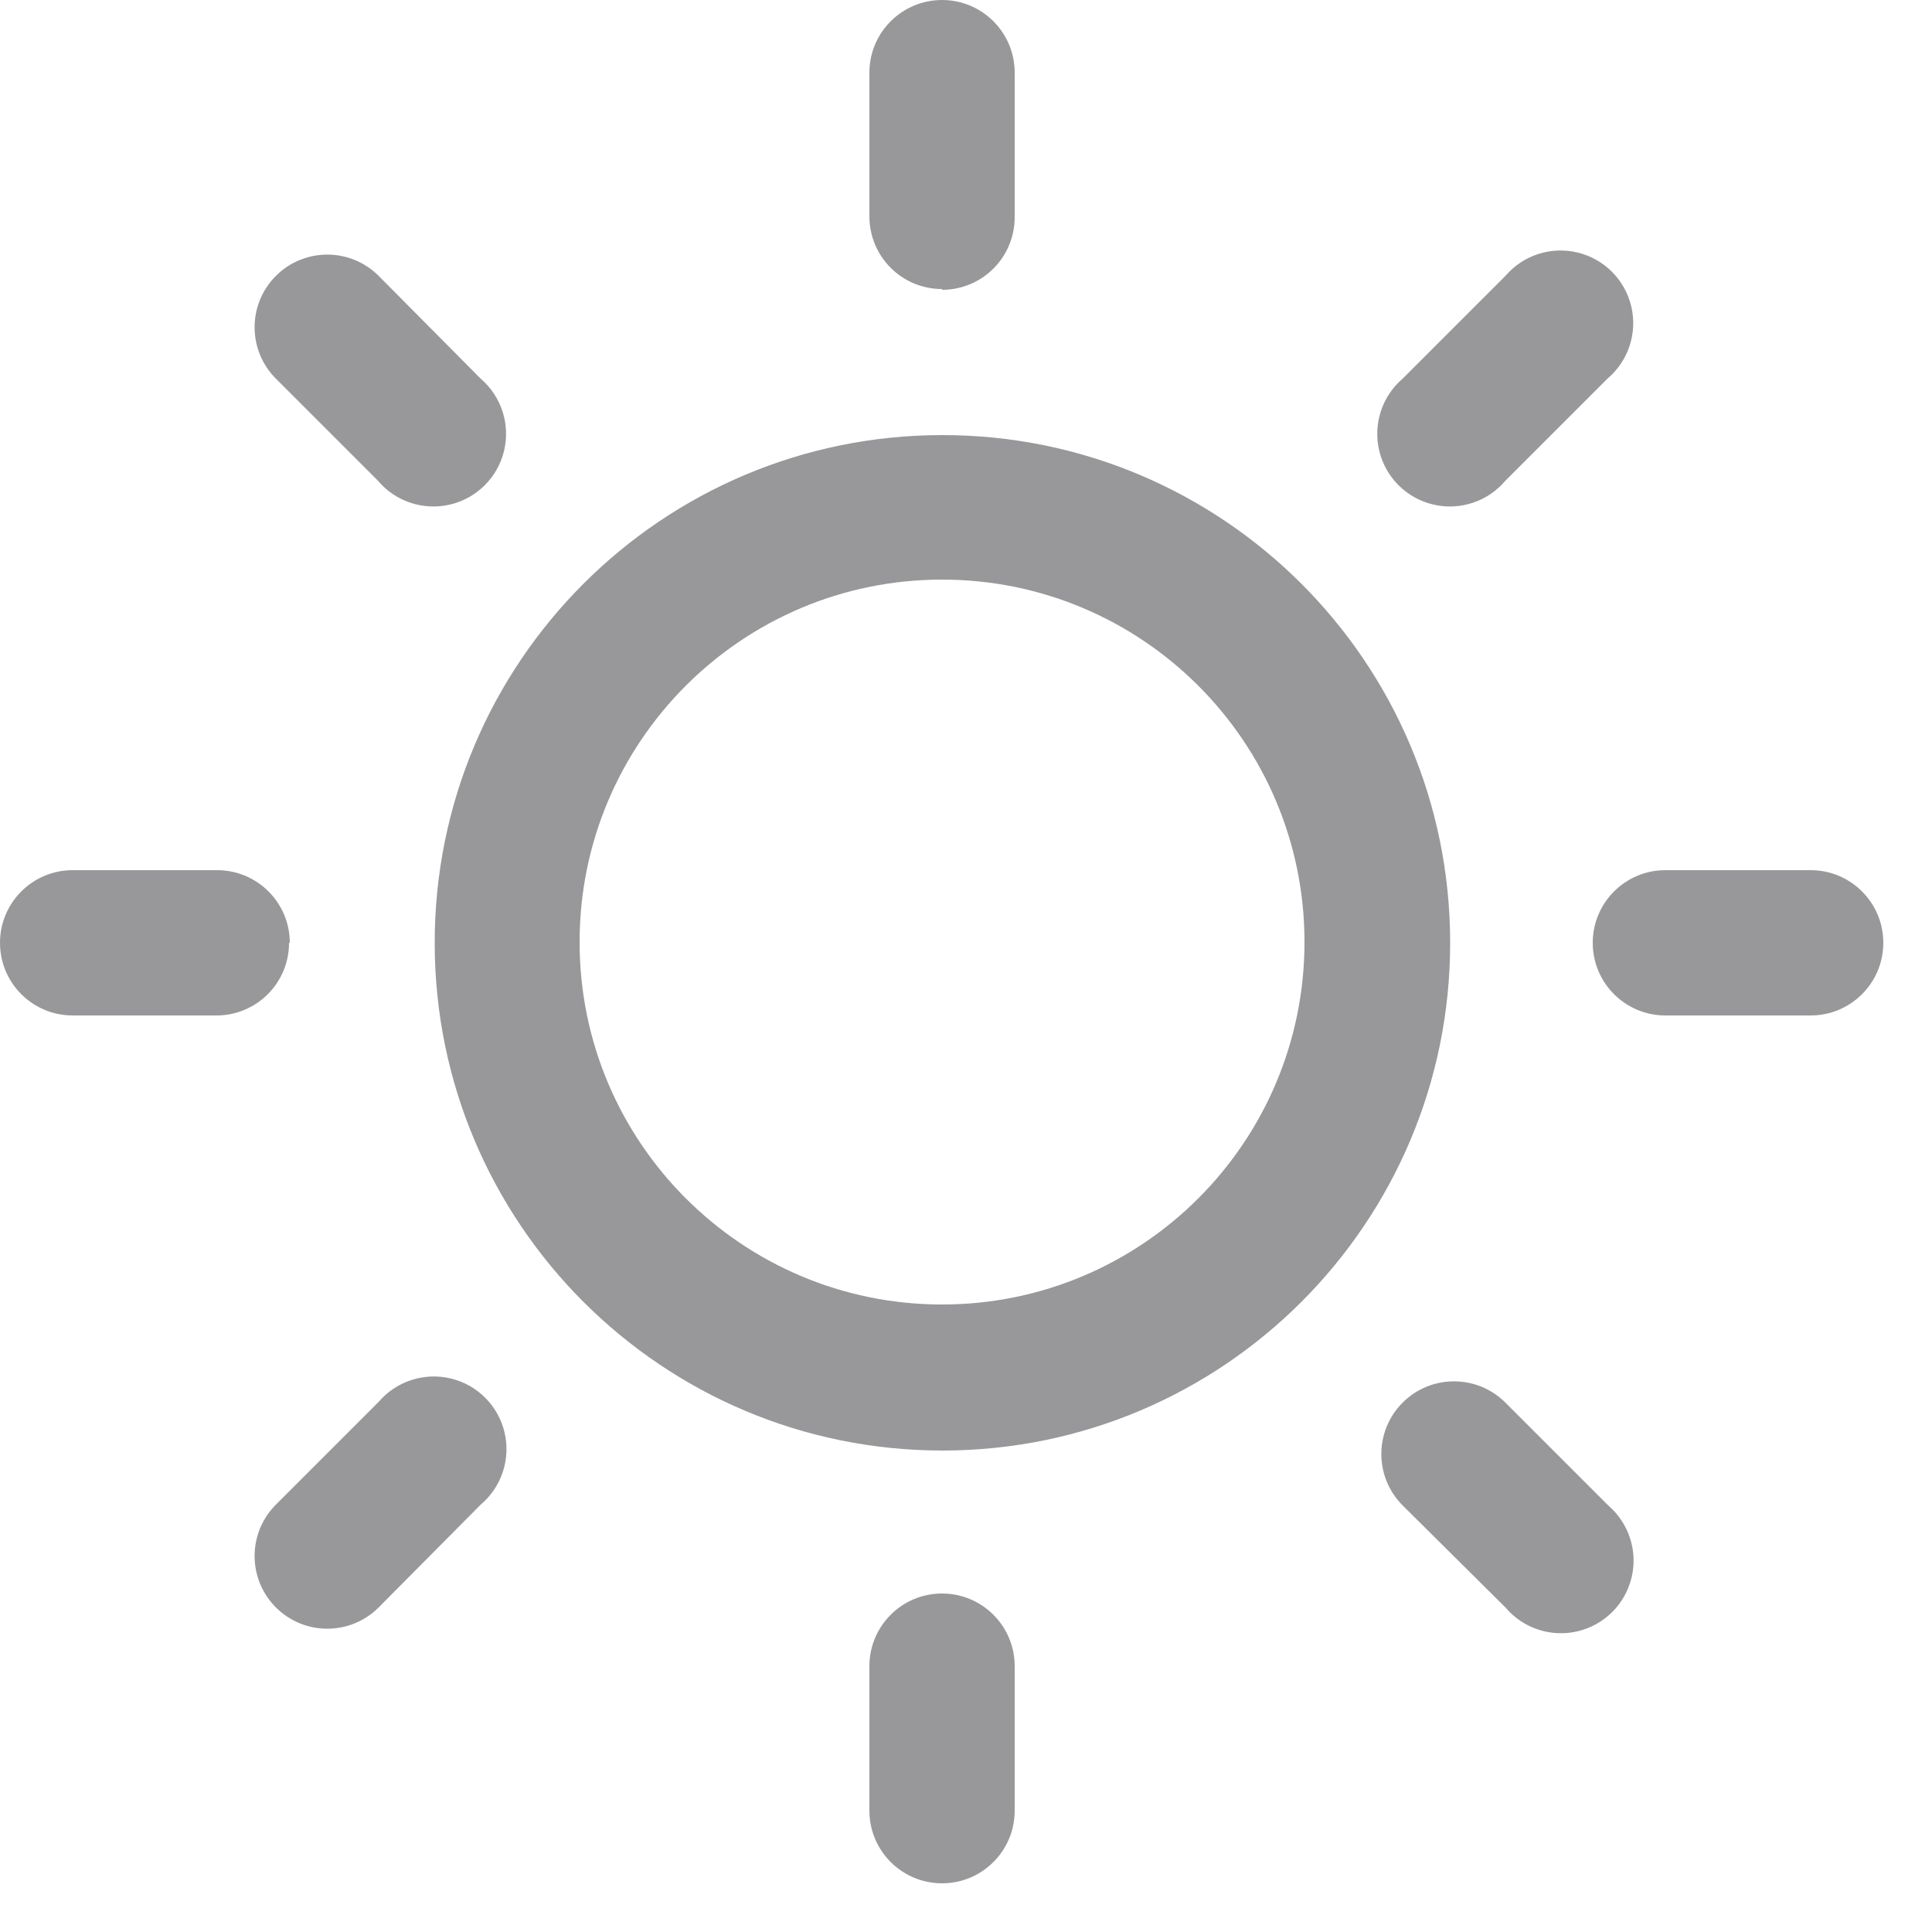
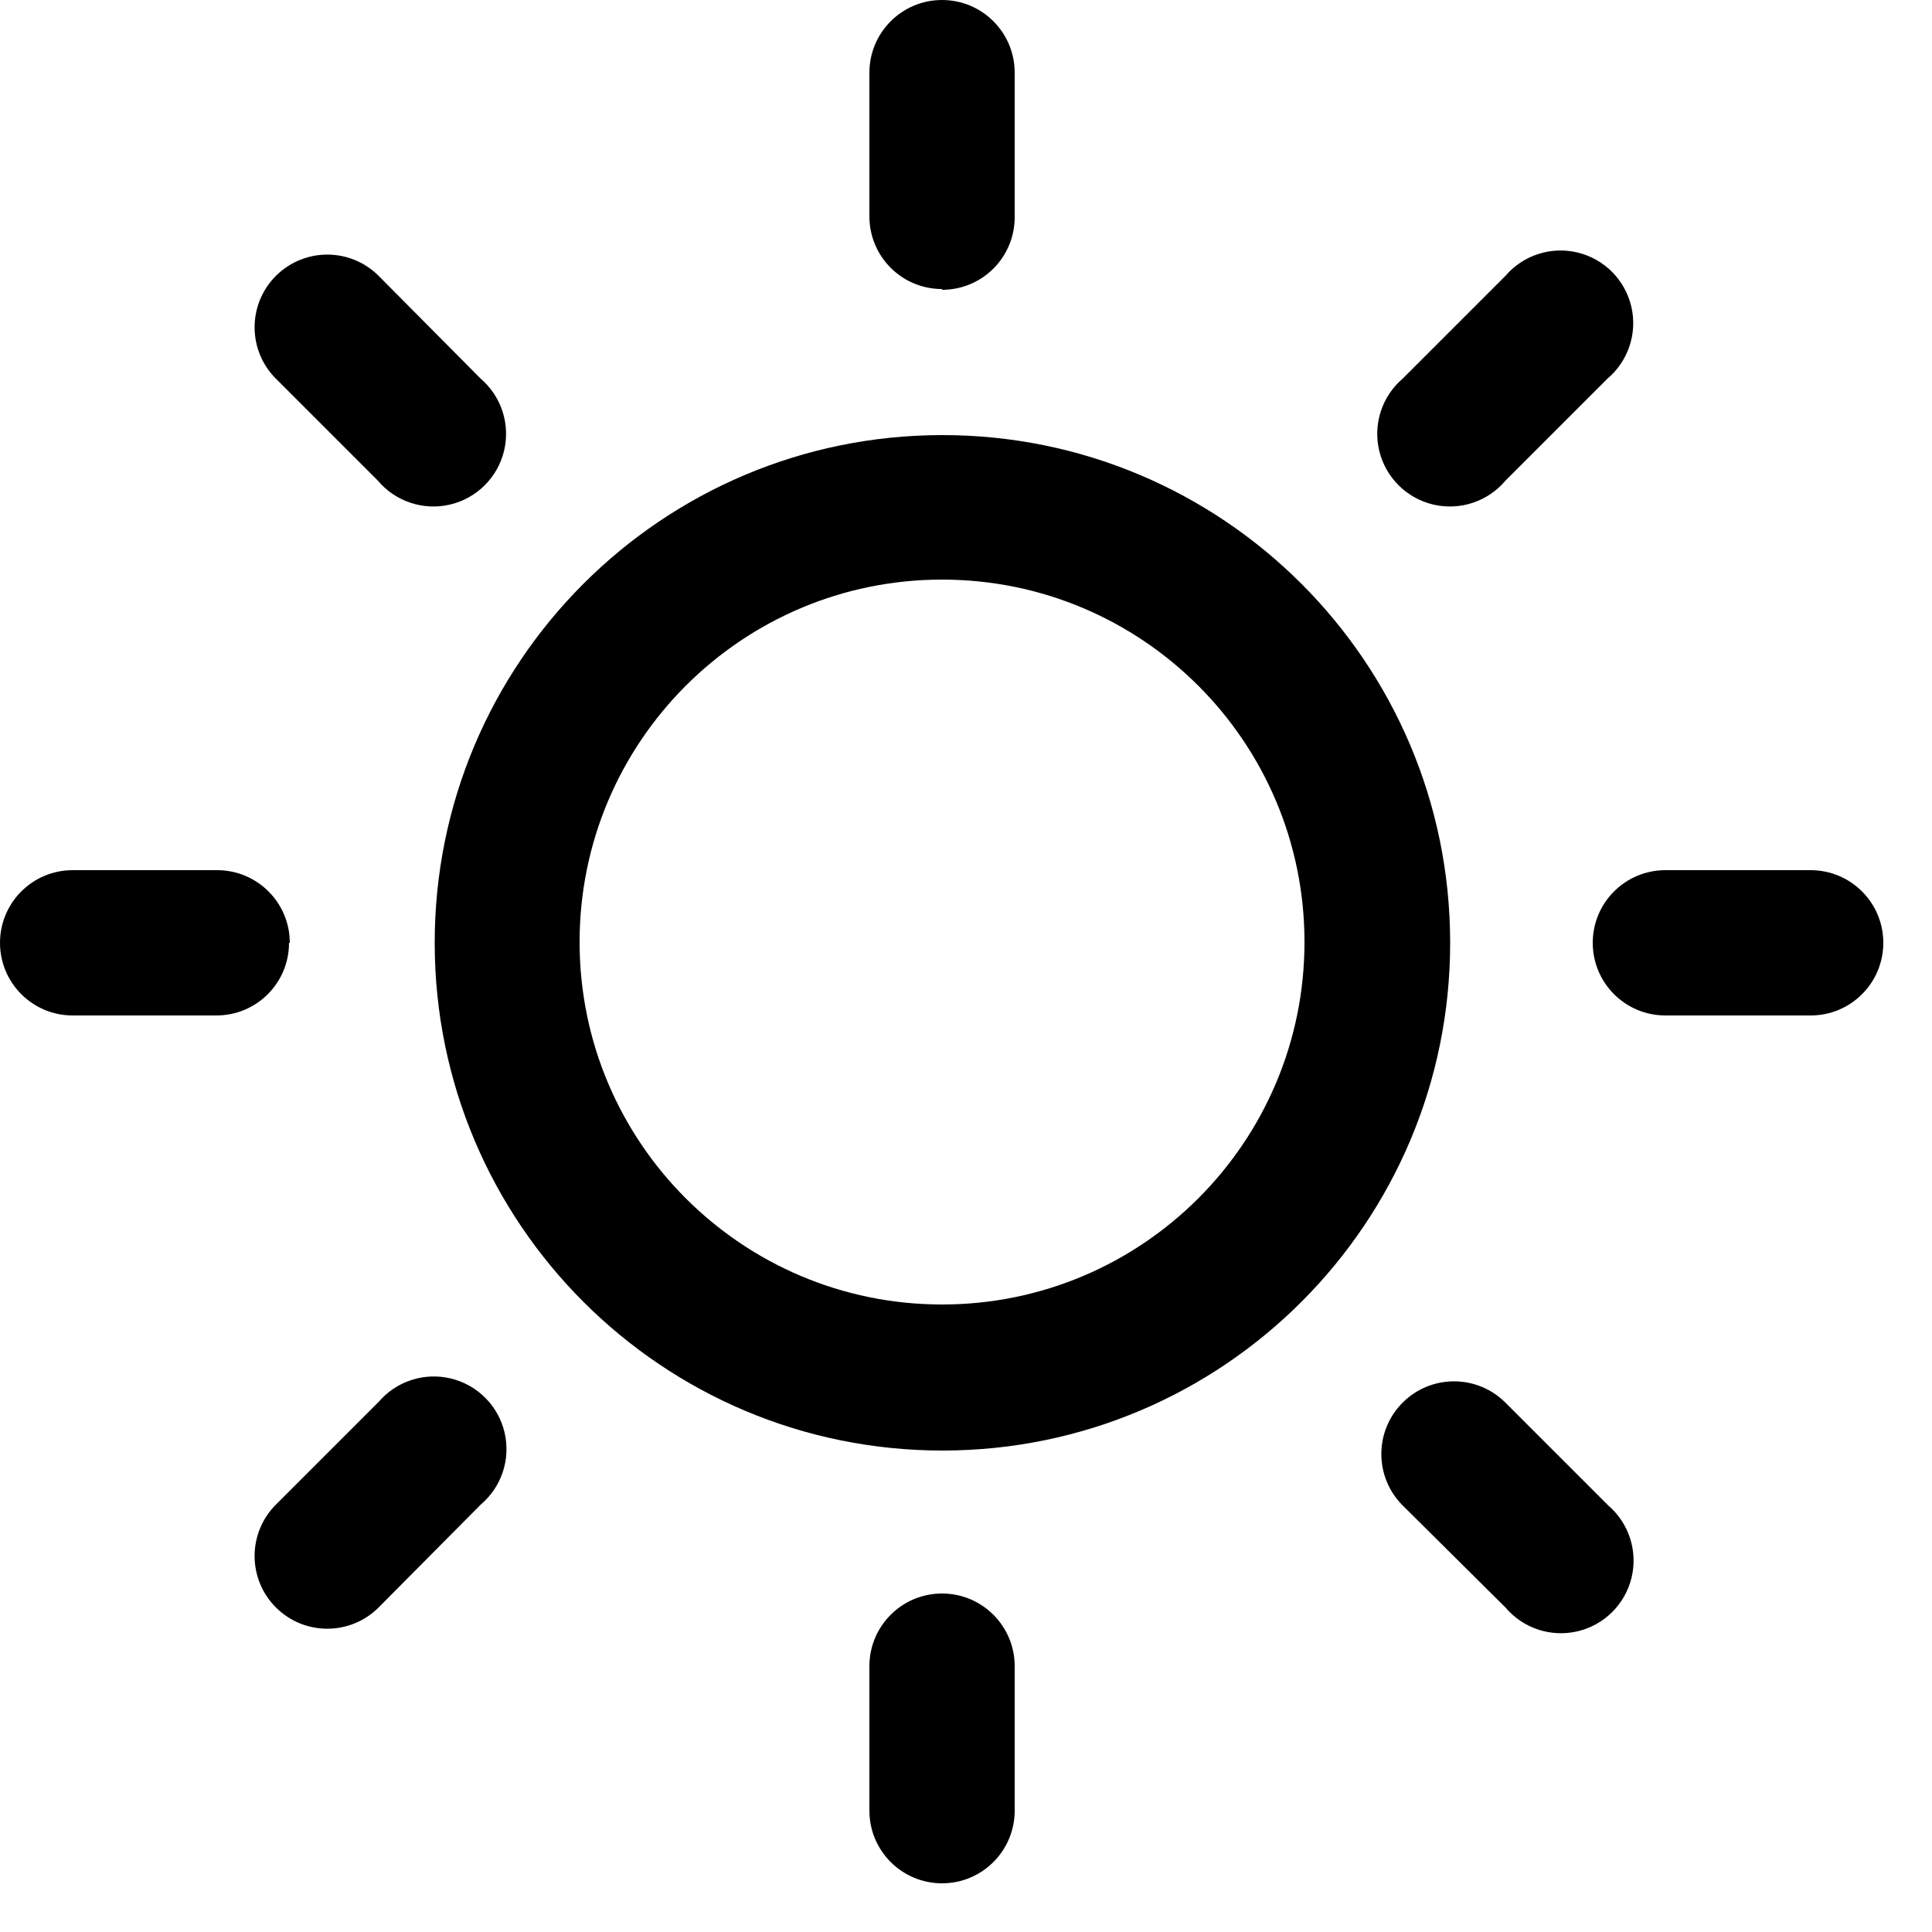
<svg xmlns="http://www.w3.org/2000/svg" width="25" height="25" fill="none" viewBox="0 0 25 25">
-   <path fill="#98989a" d="M12.19 5.63a6.57 6.57 0 1 0 .01 13.14 6.57 6.57 0 0 0-.01-13.14m0 11.25a4.69 4.69 0 1 1 0-9.38 4.69 4.69 0 0 1 0 9.38m0-13.13c.52 0 .94-.42.94-.94V.94a.94.94 0 0 0-1.88 0V2.8c0 .52.42.94.94.94m0 16.88a.94.94 0 0 0-.94.93v1.88a.94.94 0 0 0 1.88 0v-1.88a.94.94 0 0 0-.94-.93m7.29-14.4L20.8 4.9a.94.94 0 1 0-1.32-1.33L18.15 4.9a.94.94 0 1 0 1.33 1.32M4.9 18.14l-1.33 1.33a.94.94 0 1 0 1.33 1.33l1.32-1.33a.94.94 0 1 0-1.32-1.33M3.75 12.2a.94.94 0 0 0-.94-.94H.94a.94.94 0 0 0 0 1.88H2.8c.52 0 .94-.42.94-.94m19.69-.94h-1.88a.94.94 0 0 0 0 1.88h1.88a.94.94 0 0 0 0-1.88M4.89 6.22A.94.94 0 1 0 6.22 4.9L4.9 3.57A.94.94 0 1 0 3.57 4.9zm14.59 11.93a.94.94 0 1 0-1.33 1.33l1.33 1.32a.94.94 0 1 0 1.33-1.32z" />
+   <path fill="currentColor" d="M12.19 5.63a6.57 6.57 0 1 0 .01 13.14 6.57 6.57 0 0 0-.01-13.14m0 11.25a4.69 4.69 0 1 1 0-9.38 4.69 4.69 0 0 1 0 9.38m0-13.13c.52 0 .94-.42.94-.94V.94a.94.94 0 0 0-1.88 0V2.8c0 .52.42.94.94.94m0 16.88a.94.94 0 0 0-.94.93v1.88a.94.94 0 0 0 1.88 0v-1.88a.94.94 0 0 0-.94-.93m7.29-14.4L20.8 4.9a.94.94 0 1 0-1.32-1.33L18.15 4.9a.94.94 0 1 0 1.33 1.32M4.9 18.14l-1.33 1.33a.94.94 0 1 0 1.33 1.33l1.32-1.33a.94.94 0 1 0-1.32-1.33M3.75 12.2a.94.94 0 0 0-.94-.94H.94a.94.94 0 0 0 0 1.88H2.8c.52 0 .94-.42.94-.94m19.69-.94h-1.88a.94.94 0 0 0 0 1.88h1.88a.94.94 0 0 0 0-1.88M4.89 6.22A.94.94 0 1 0 6.22 4.9L4.9 3.57A.94.94 0 1 0 3.57 4.9zm14.59 11.93a.94.94 0 1 0-1.33 1.33l1.33 1.32a.94.94 0 1 0 1.33-1.32z" />
</svg>
